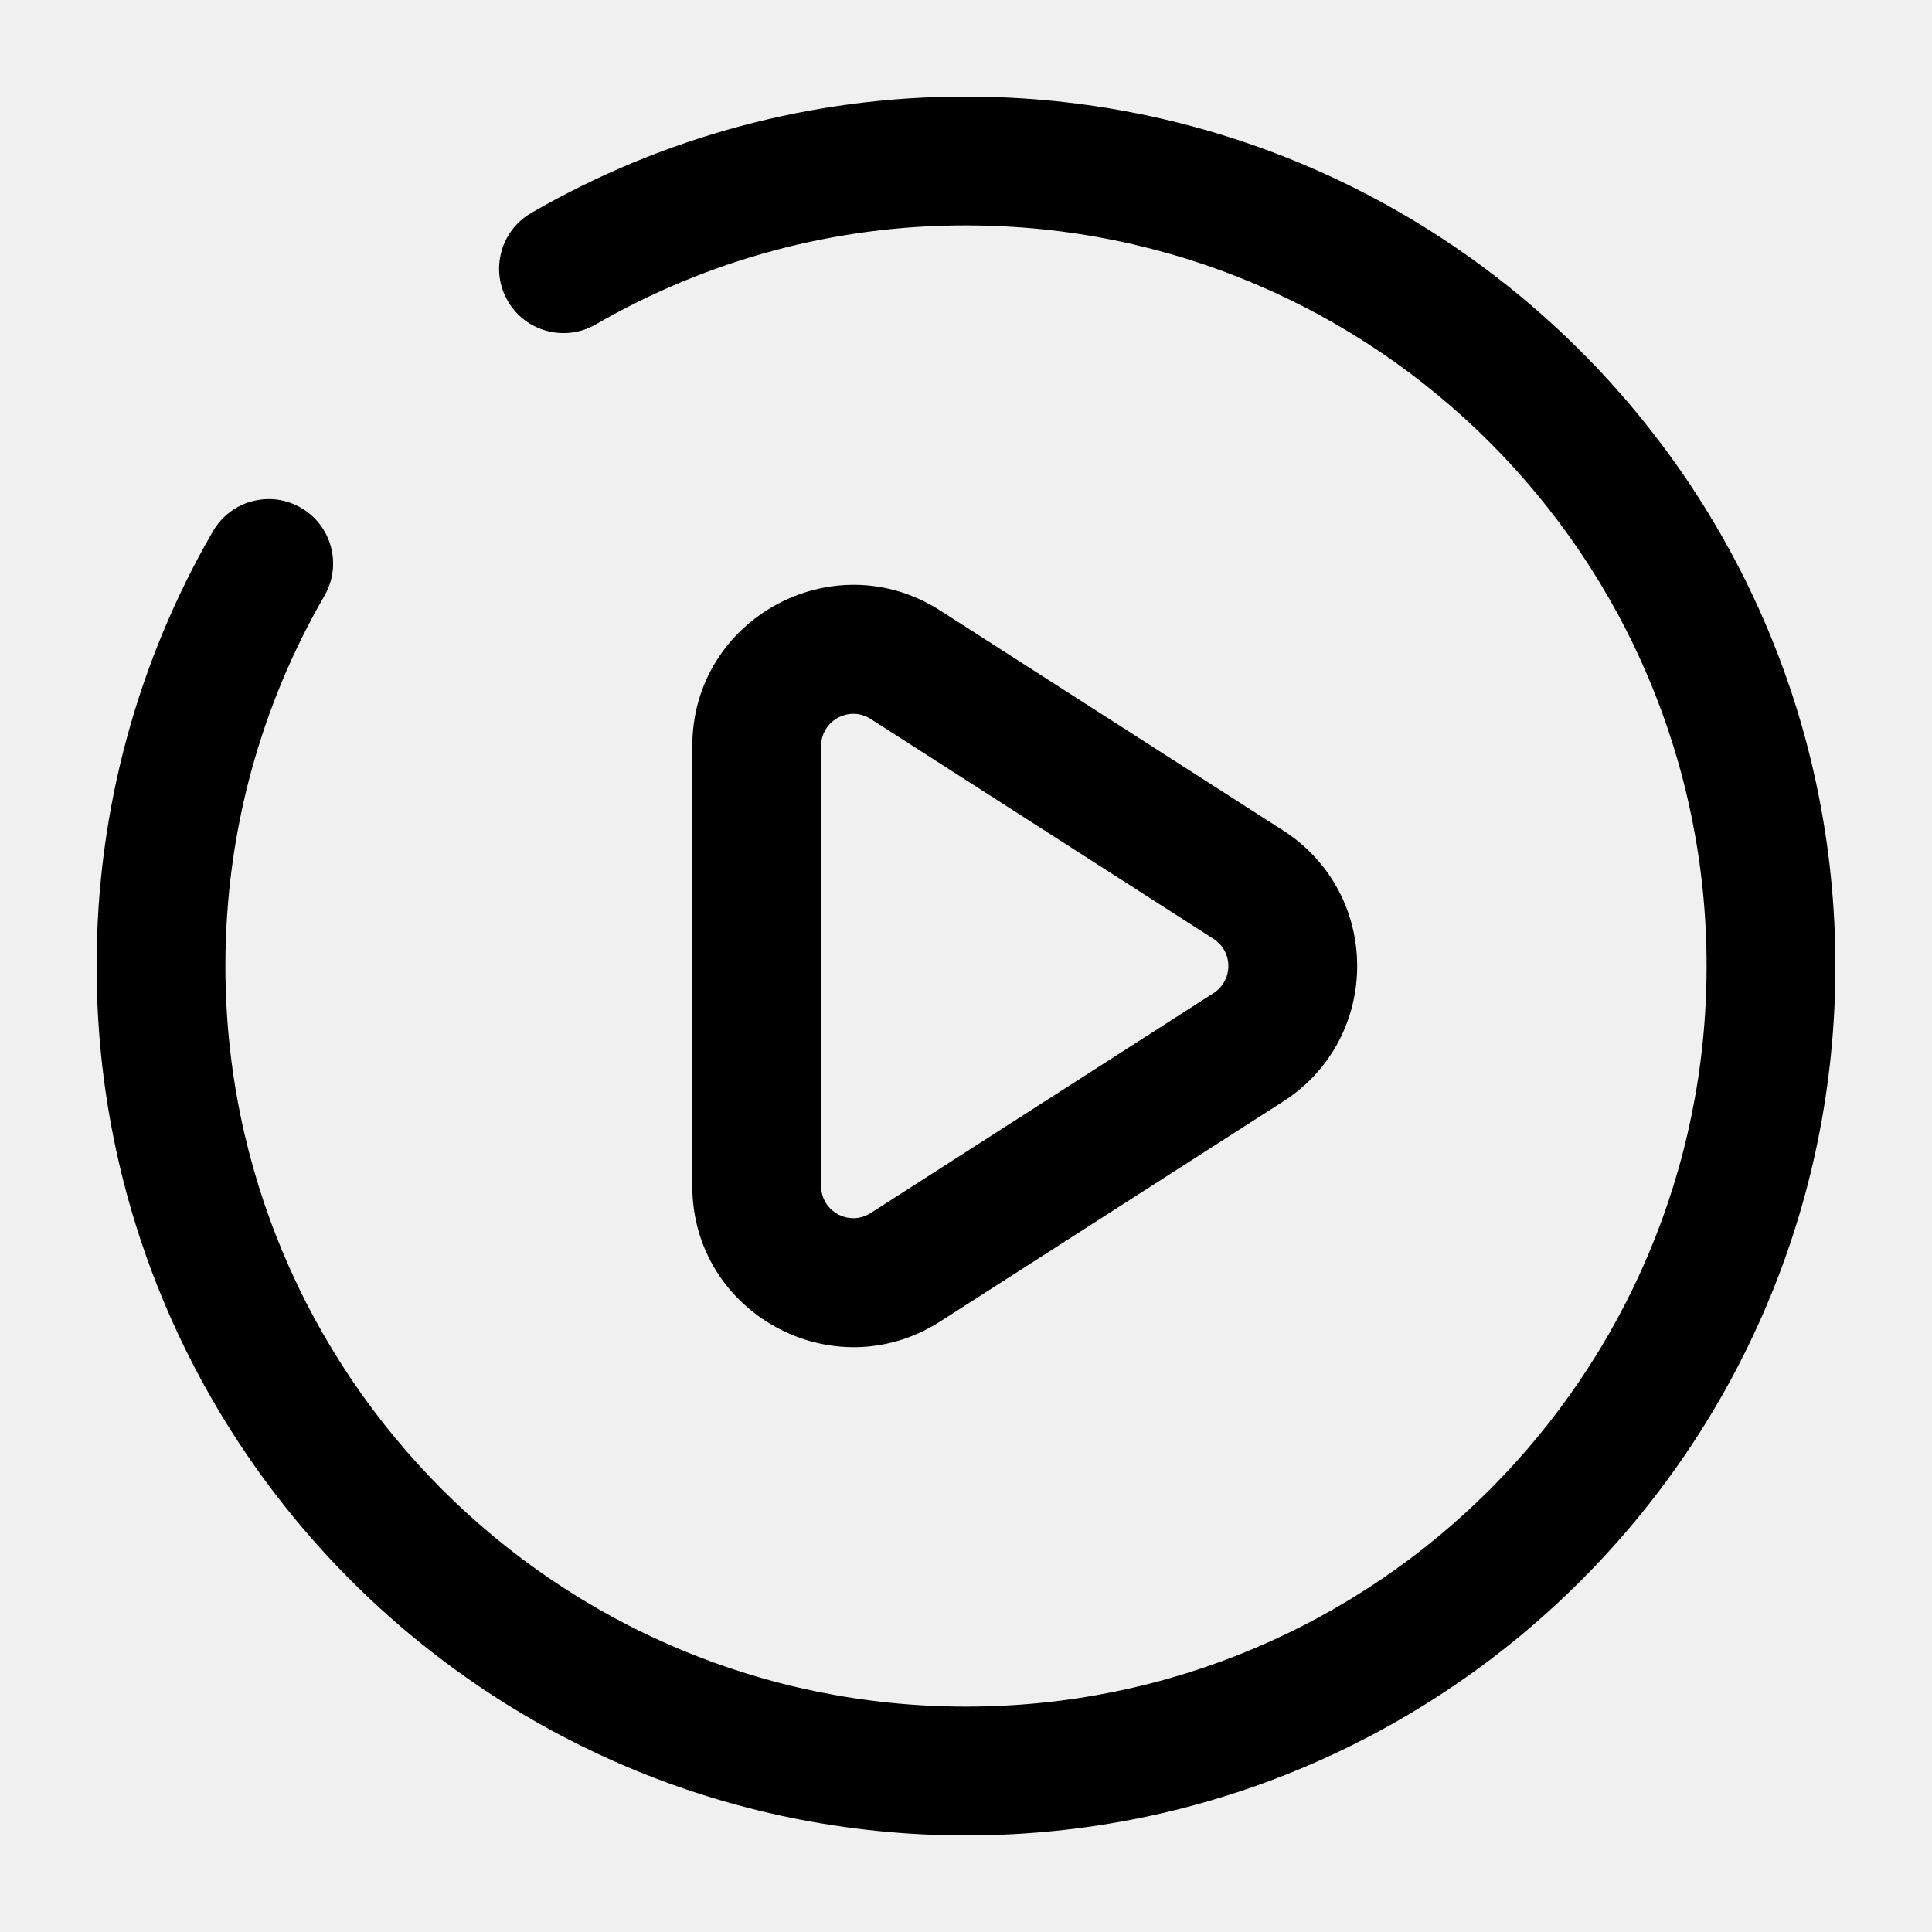
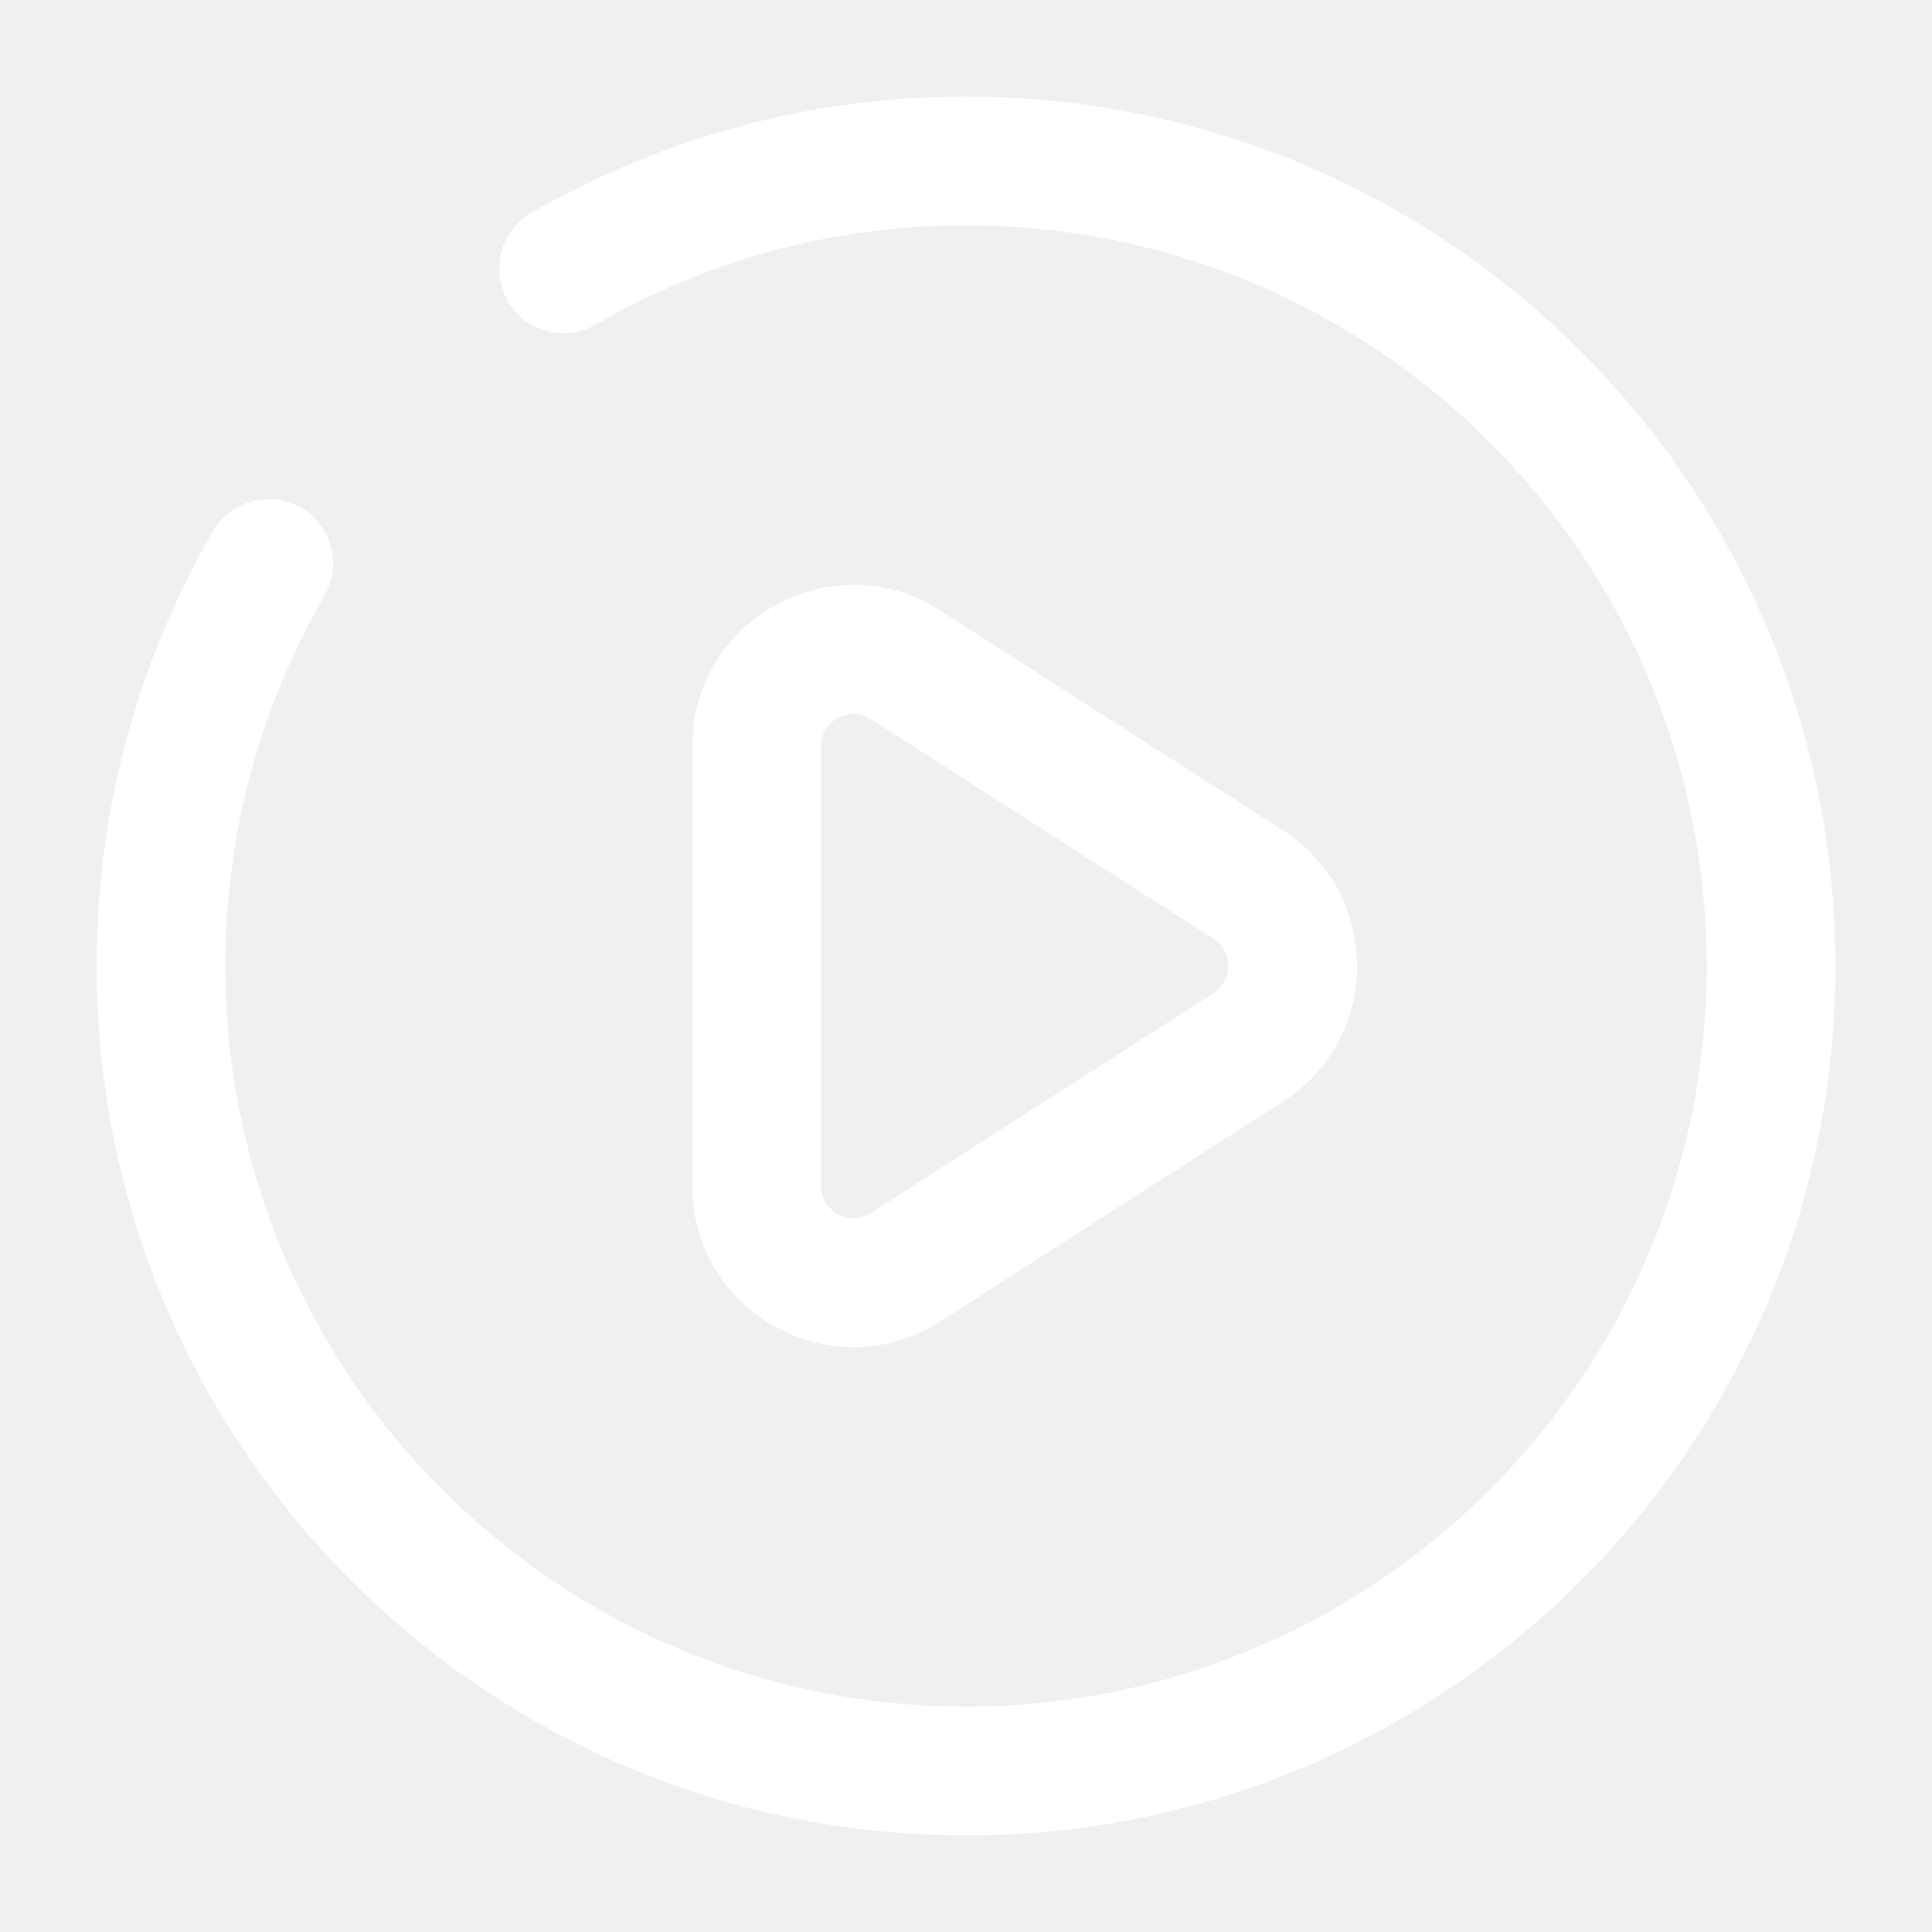
<svg xmlns="http://www.w3.org/2000/svg" width="60" height="60" viewBox="0 0 60 60" fill="none">
-   <path fill-rule="evenodd" clip-rule="evenodd" d="M29.997 7C25.961 6.993 21.995 8.055 18.502 10.076C17.546 10.629 16.322 10.303 15.769 9.347C15.216 8.391 15.542 7.167 16.498 6.614C20.602 4.239 25.261 2.992 30.002 3C44.913 3.001 57 15.088 57 30C57 44.912 44.912 57 30 57C15.088 57 3 44.912 3 30C3 25.087 4.315 20.47 6.614 16.498C7.168 15.542 8.391 15.216 9.347 15.769C10.303 16.323 10.629 17.546 10.076 18.502C8.12 21.88 7 25.808 7 30C7 42.703 17.297 53 30 53C42.703 53 53 42.703 53 30C53 17.297 42.703 7 30 7L29.997 7Z" fill="black" />
-   <path fill-rule="evenodd" clip-rule="evenodd" d="M27.04 22.328C26.374 21.901 25.5 22.379 25.5 23.169L25.5 36.831C25.5 37.621 26.374 38.099 27.04 37.672L37.688 30.842C38.301 30.448 38.301 29.552 37.688 29.158L27.04 22.328ZM39.848 34.209L29.2 41.039C25.872 43.174 21.5 40.784 21.5 36.831L21.5 23.169C21.5 19.216 25.872 16.826 29.2 18.961L39.848 25.791C42.915 27.759 42.915 32.241 39.848 34.209Z" fill="black" />
+   <path fill-rule="evenodd" clip-rule="evenodd" d="M29.997 7C25.961 6.993 21.995 8.055 18.502 10.076C17.546 10.629 16.322 10.303 15.769 9.347C15.216 8.391 15.542 7.167 16.498 6.614C20.602 4.239 25.261 2.992 30.002 3C44.913 3.001 57 15.088 57 30C57 44.912 44.912 57 30 57C15.088 57 3 44.912 3 30C3 25.087 4.315 20.47 6.614 16.498C7.168 15.542 8.391 15.216 9.347 15.769C10.303 16.323 10.629 17.546 10.076 18.502C8.12 21.88 7 25.808 7 30C7 42.703 17.297 53 30 53C42.703 53 53 42.703 53 30C53 17.297 42.703 7 30 7L29.997 7Z" fill="white" />
+   <path fill-rule="evenodd" clip-rule="evenodd" d="M27.04 22.328C26.374 21.901 25.5 22.379 25.5 23.169L25.5 36.831C25.5 37.621 26.374 38.099 27.04 37.672L37.688 30.842C38.301 30.448 38.301 29.552 37.688 29.158L27.04 22.328ZM39.848 34.209L29.2 41.039C25.872 43.174 21.5 40.784 21.5 36.831L21.5 23.169C21.5 19.216 25.872 16.826 29.2 18.961L39.848 25.791C42.915 27.759 42.915 32.241 39.848 34.209Z" fill="white" />
</svg>
